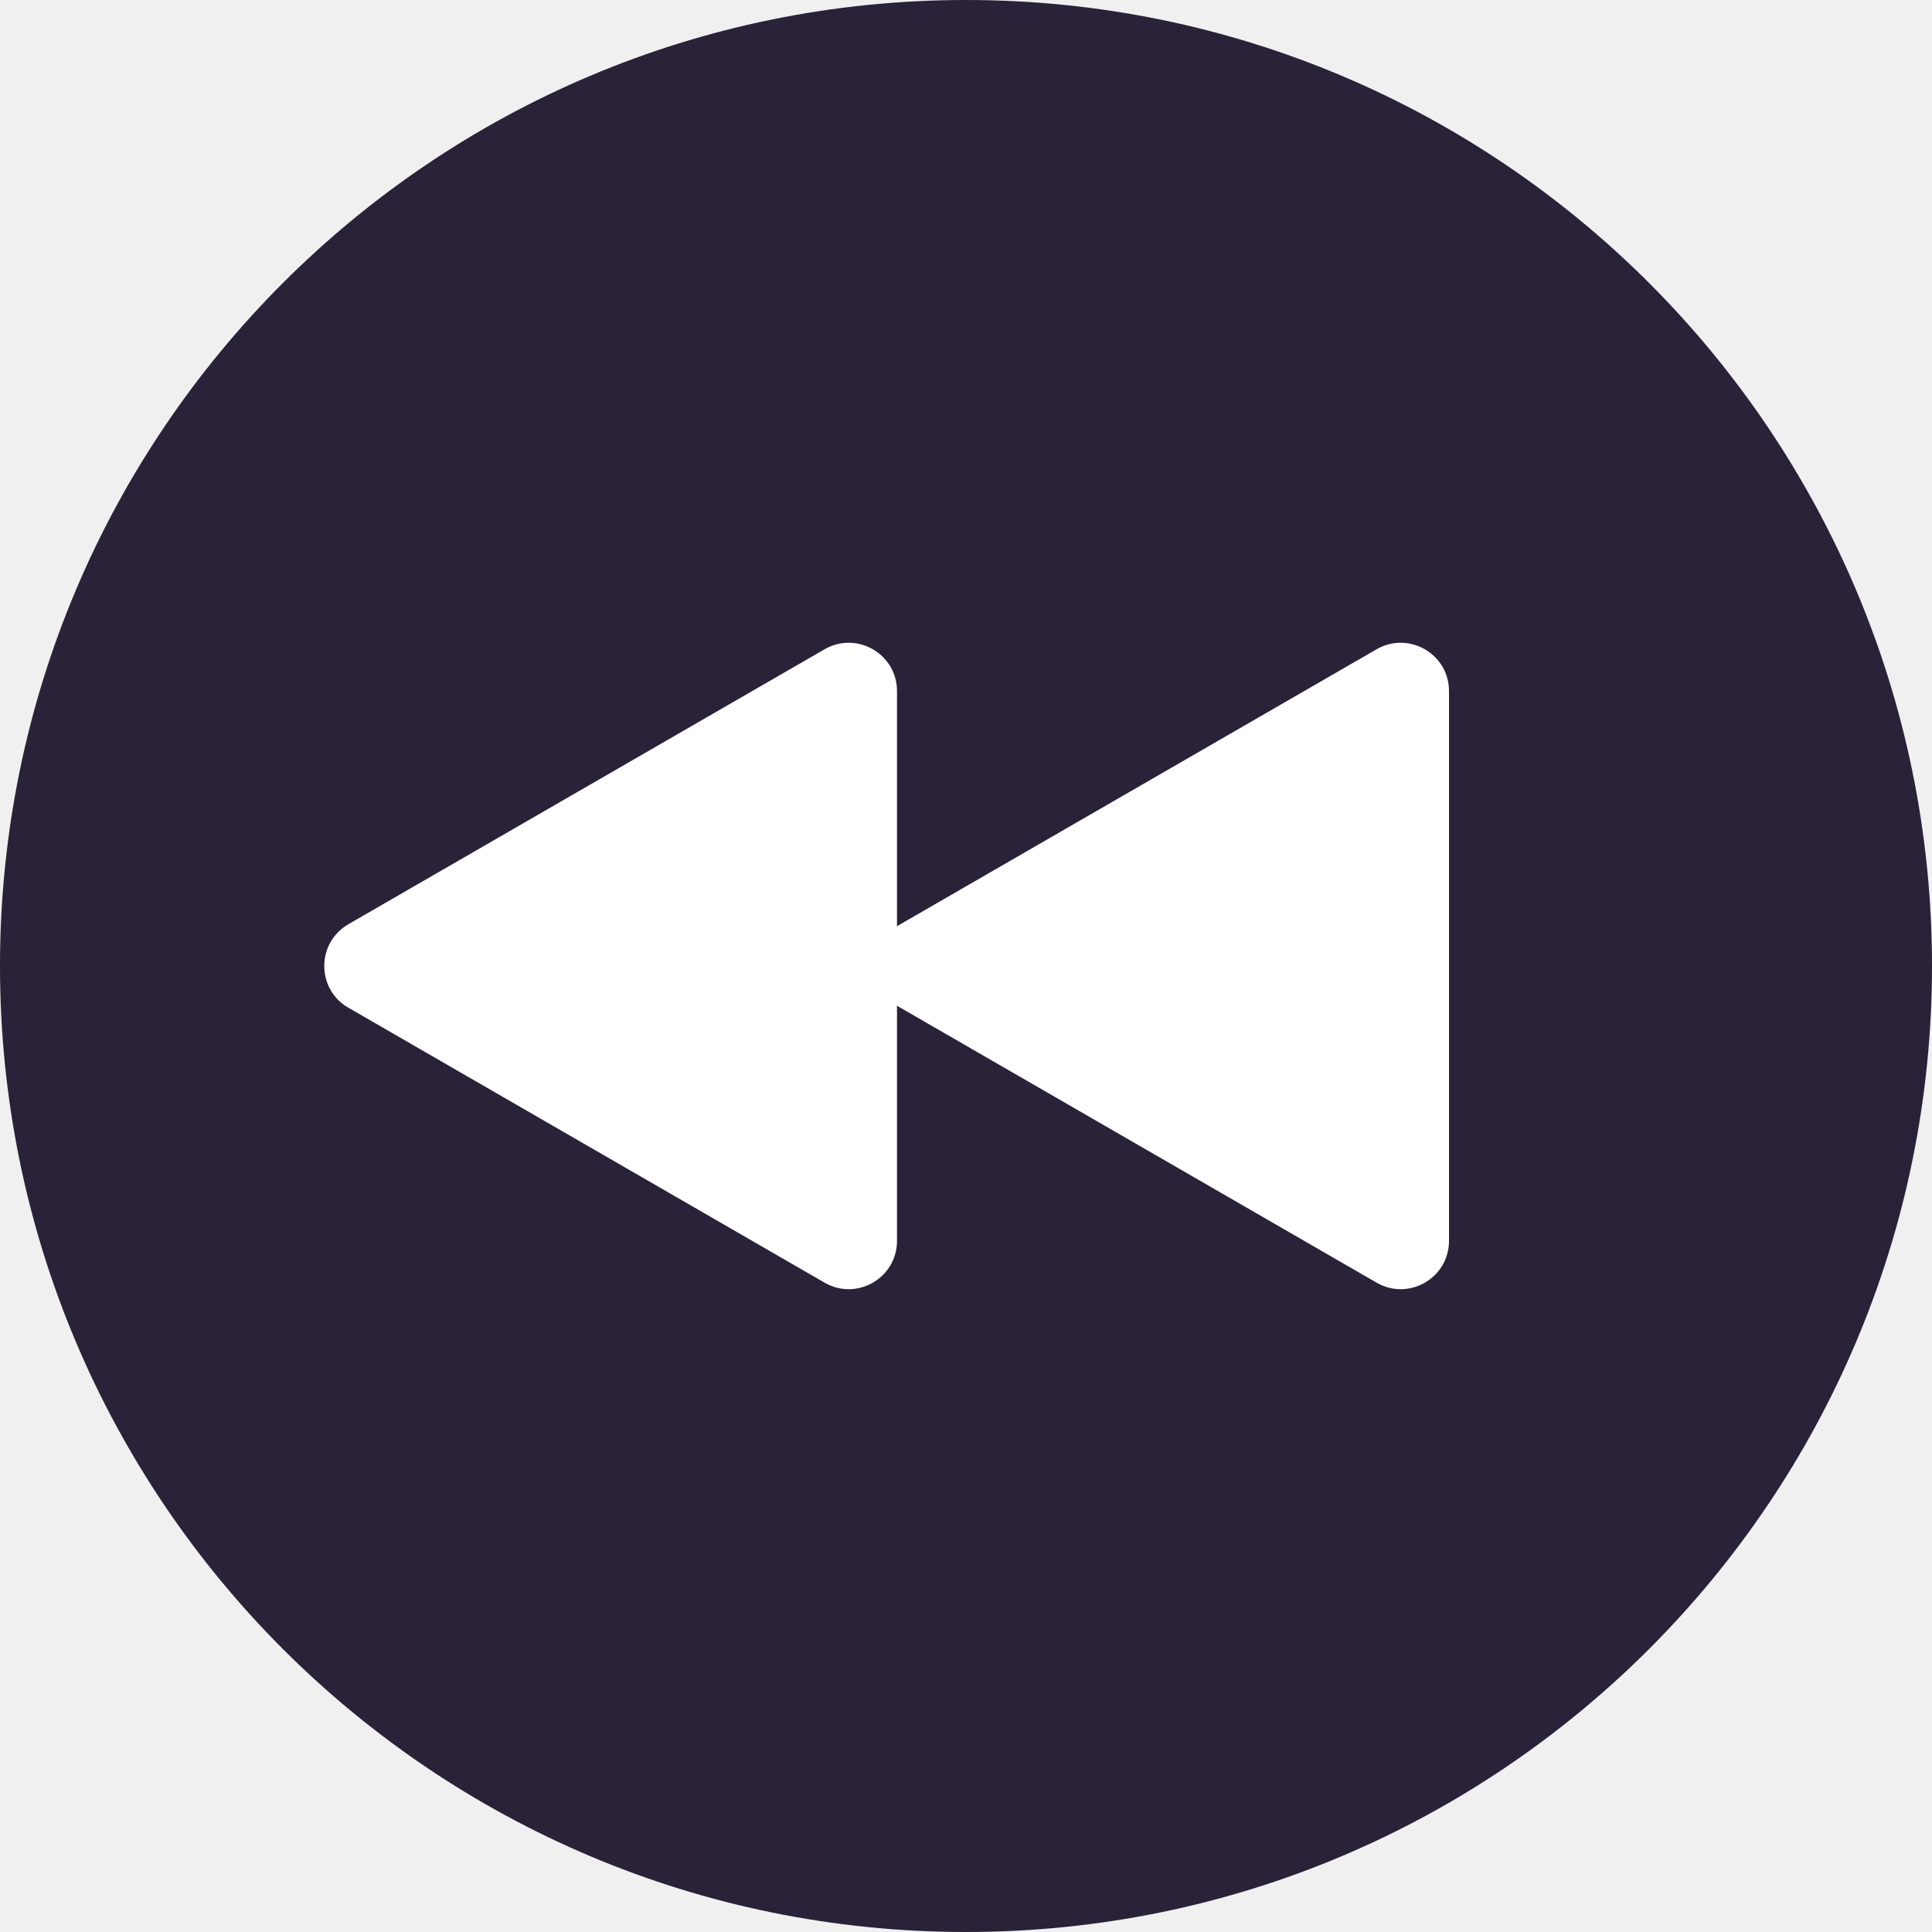
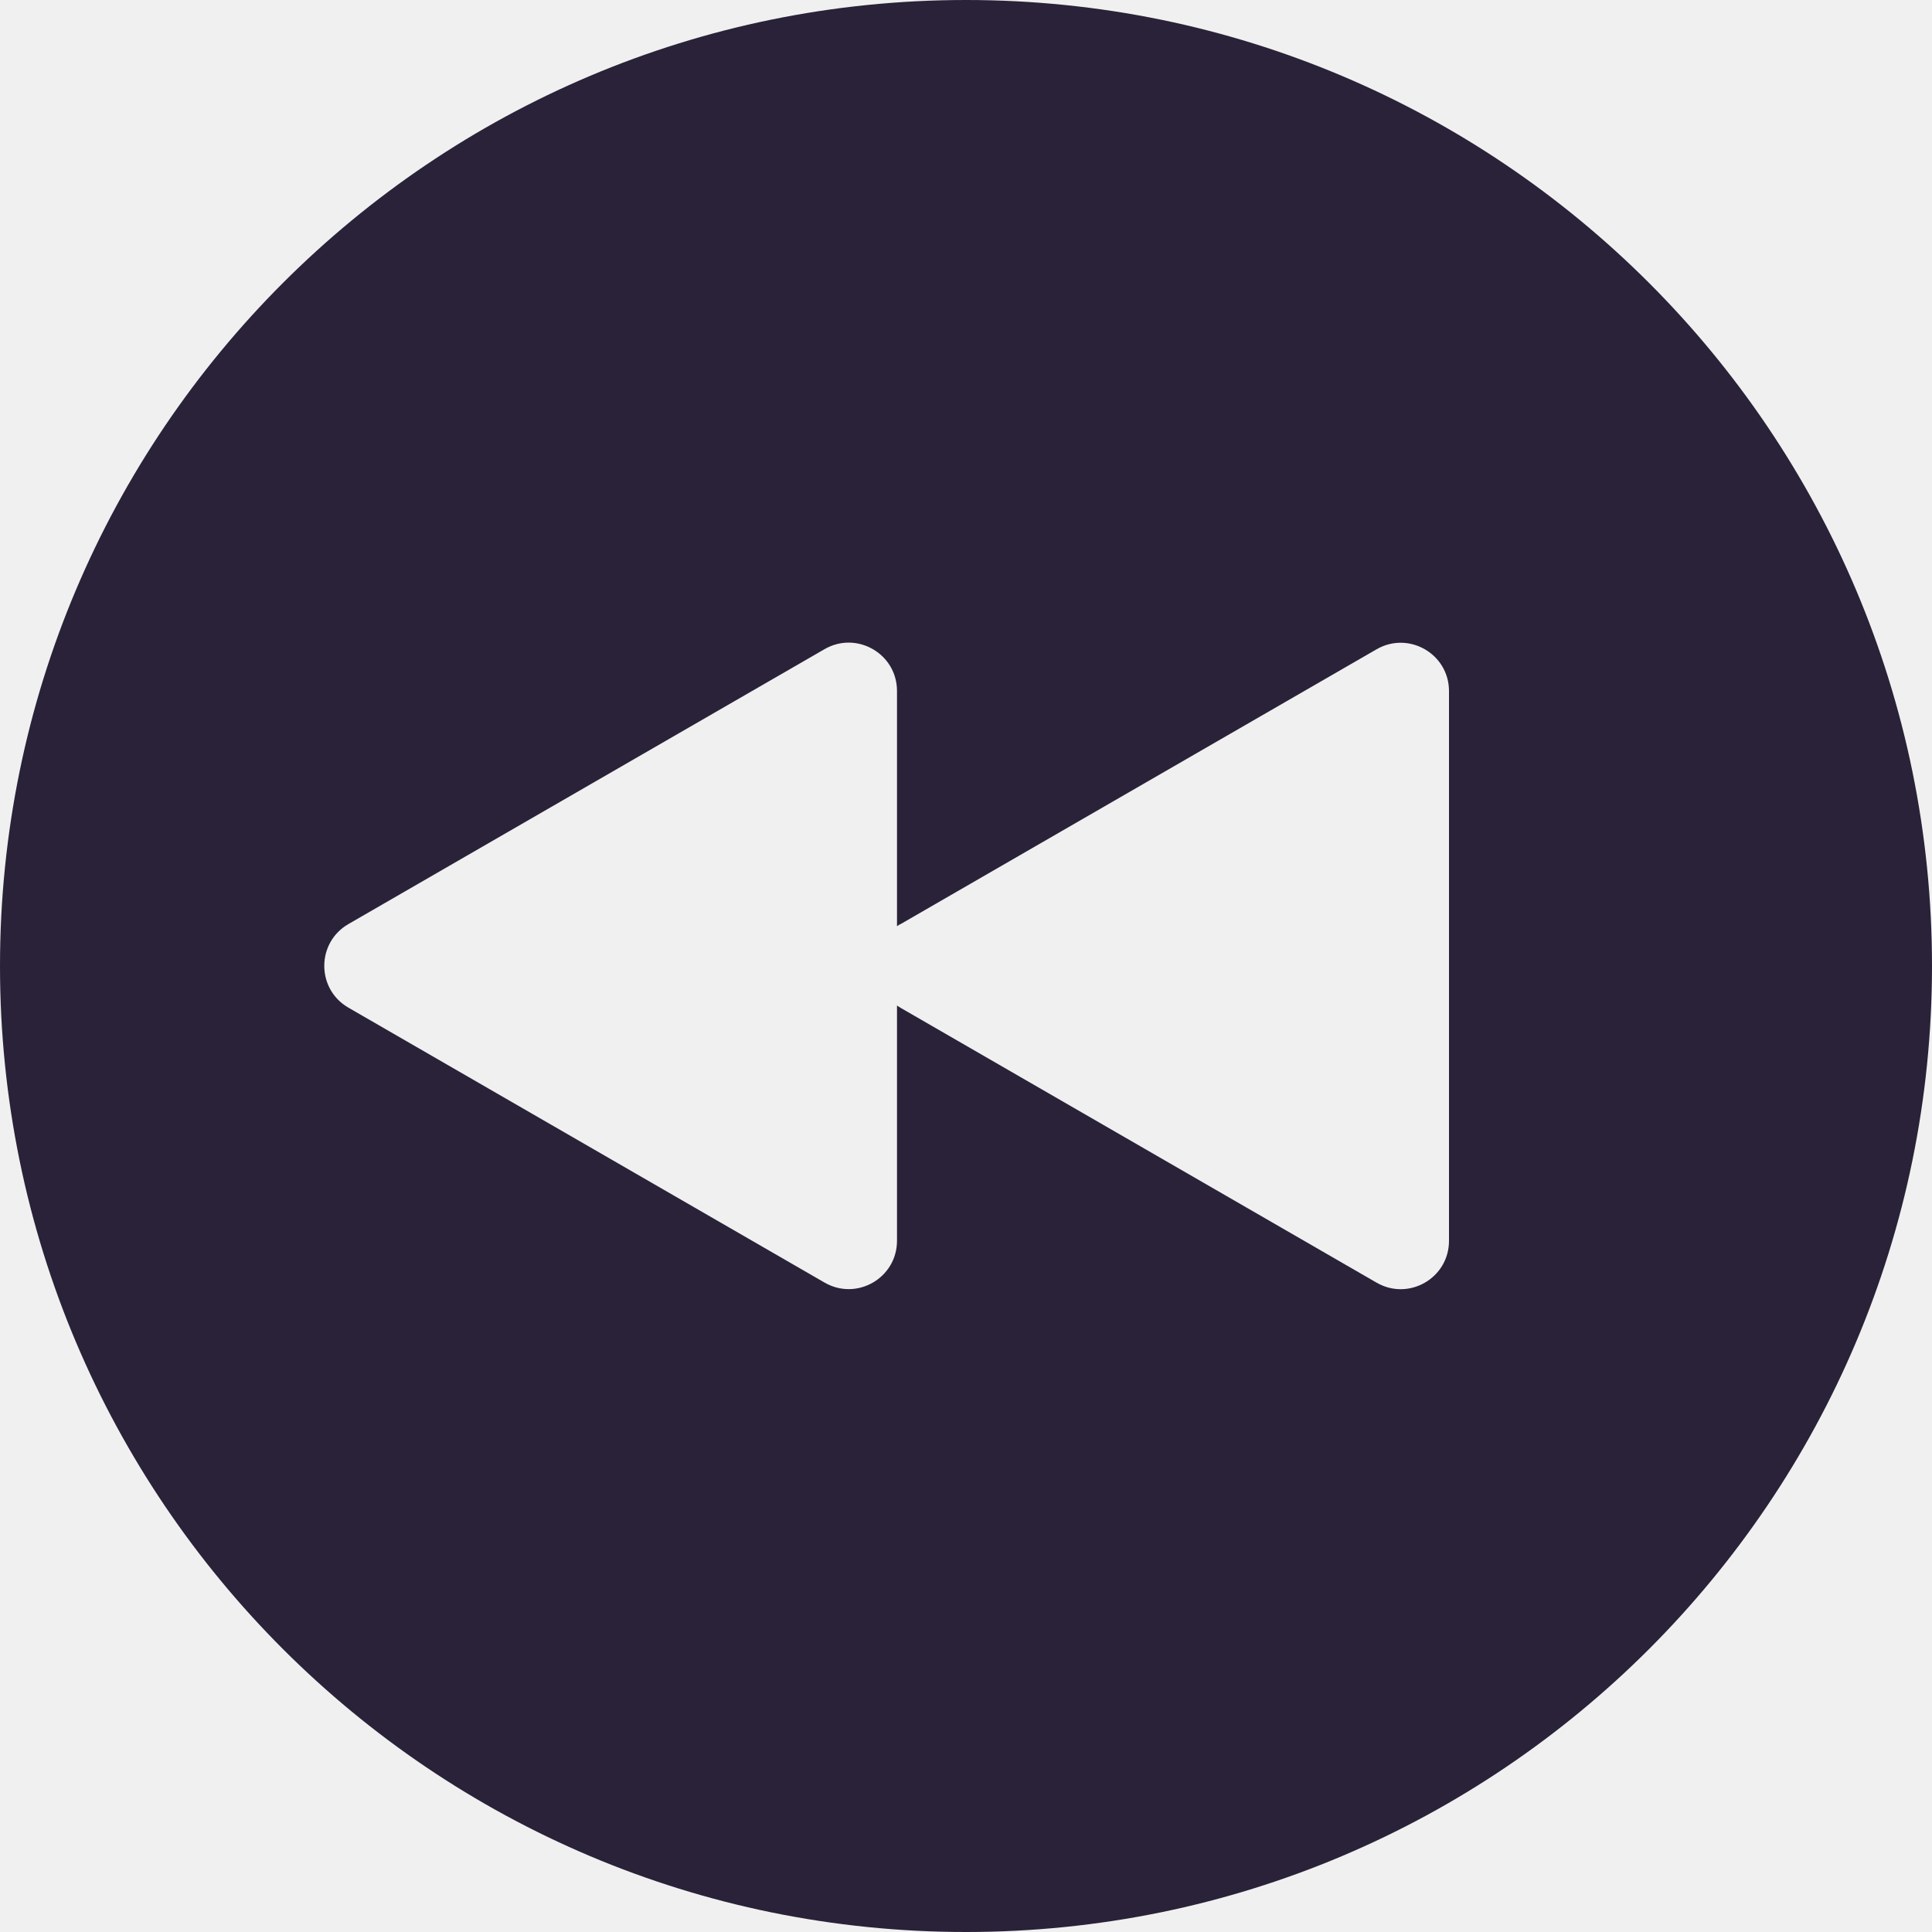
<svg xmlns="http://www.w3.org/2000/svg" fill="none" viewBox="0 0 28 28">
-   <circle cx="14" cy="14" r="14" fill="#2A2238" transform="rotate(-180 14 14)" />
-   <path fill="#fff" d="M13.05 14.606c-.467-.269-.467-.943 0-1.212l6.9-3.984c.467-.269 1.05.067 1.05.606v7.967c0 .539-.583.876-1.05.606l-6.9-3.984Z" />
-   <path fill="#fff" d="M5.05 14.606c-.467-.269-.467-.943 0-1.212l6.9-3.984c.467-.269 1.05.067 1.05.606v7.967c0 .539-.583.876-1.05.606l-6.9-3.984Z" />
+   <path fill="#2A2238" fill-rule="evenodd" d="M0 14C0 6.268 6.268 0 14 0c7.732 0 14 6.268 14 14 0 7.732-6.268 14-14 14-7.732 0-14-6.268-14-14Zm13.05-.606 6.9-3.984c.467-.269 1.05.067 1.05.606v7.967c0 .539-.583.876-1.05.606l-6.9-3.984c-.017-.01-.034-.021-.05-.032v3.409c0 .539-.583.876-1.05.606l-6.9-3.984c-.467-.269-.467-.943 0-1.212l6.9-3.984c.467-.269 1.05.067 1.05.606v3.409c.016-.011.033-.022.05-.032Z" clip-rule="evenodd" />
</svg>
